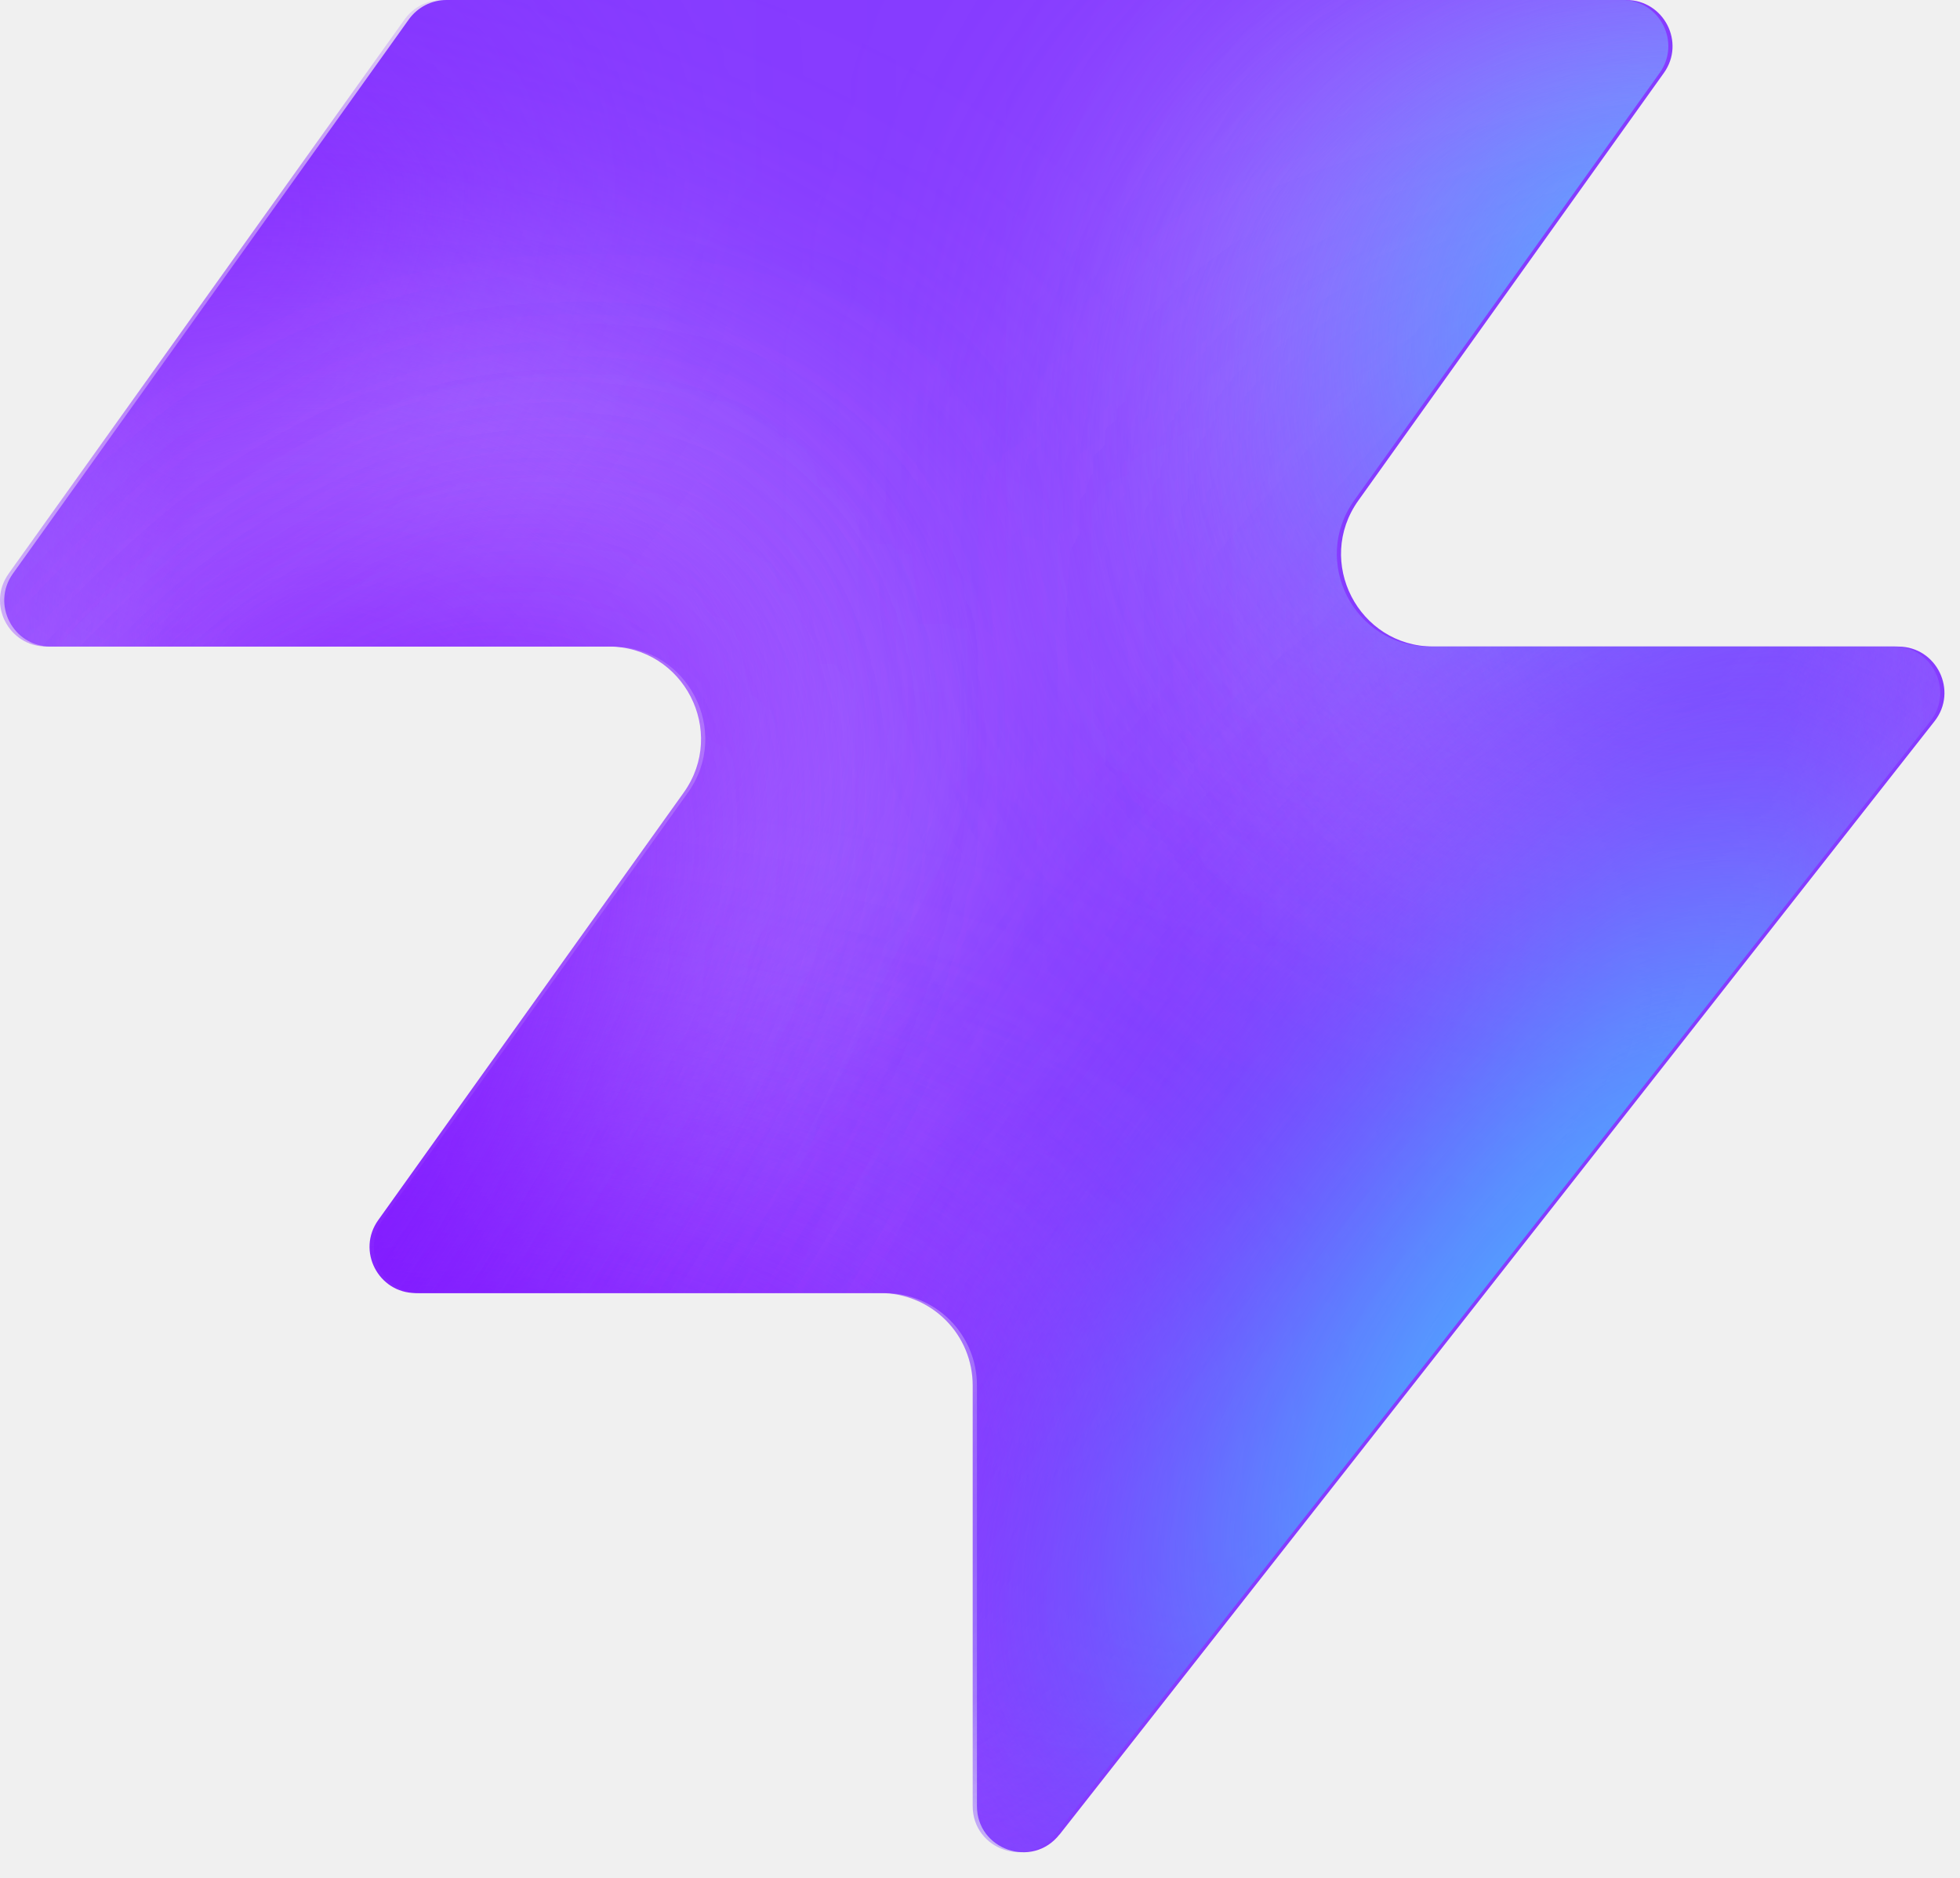
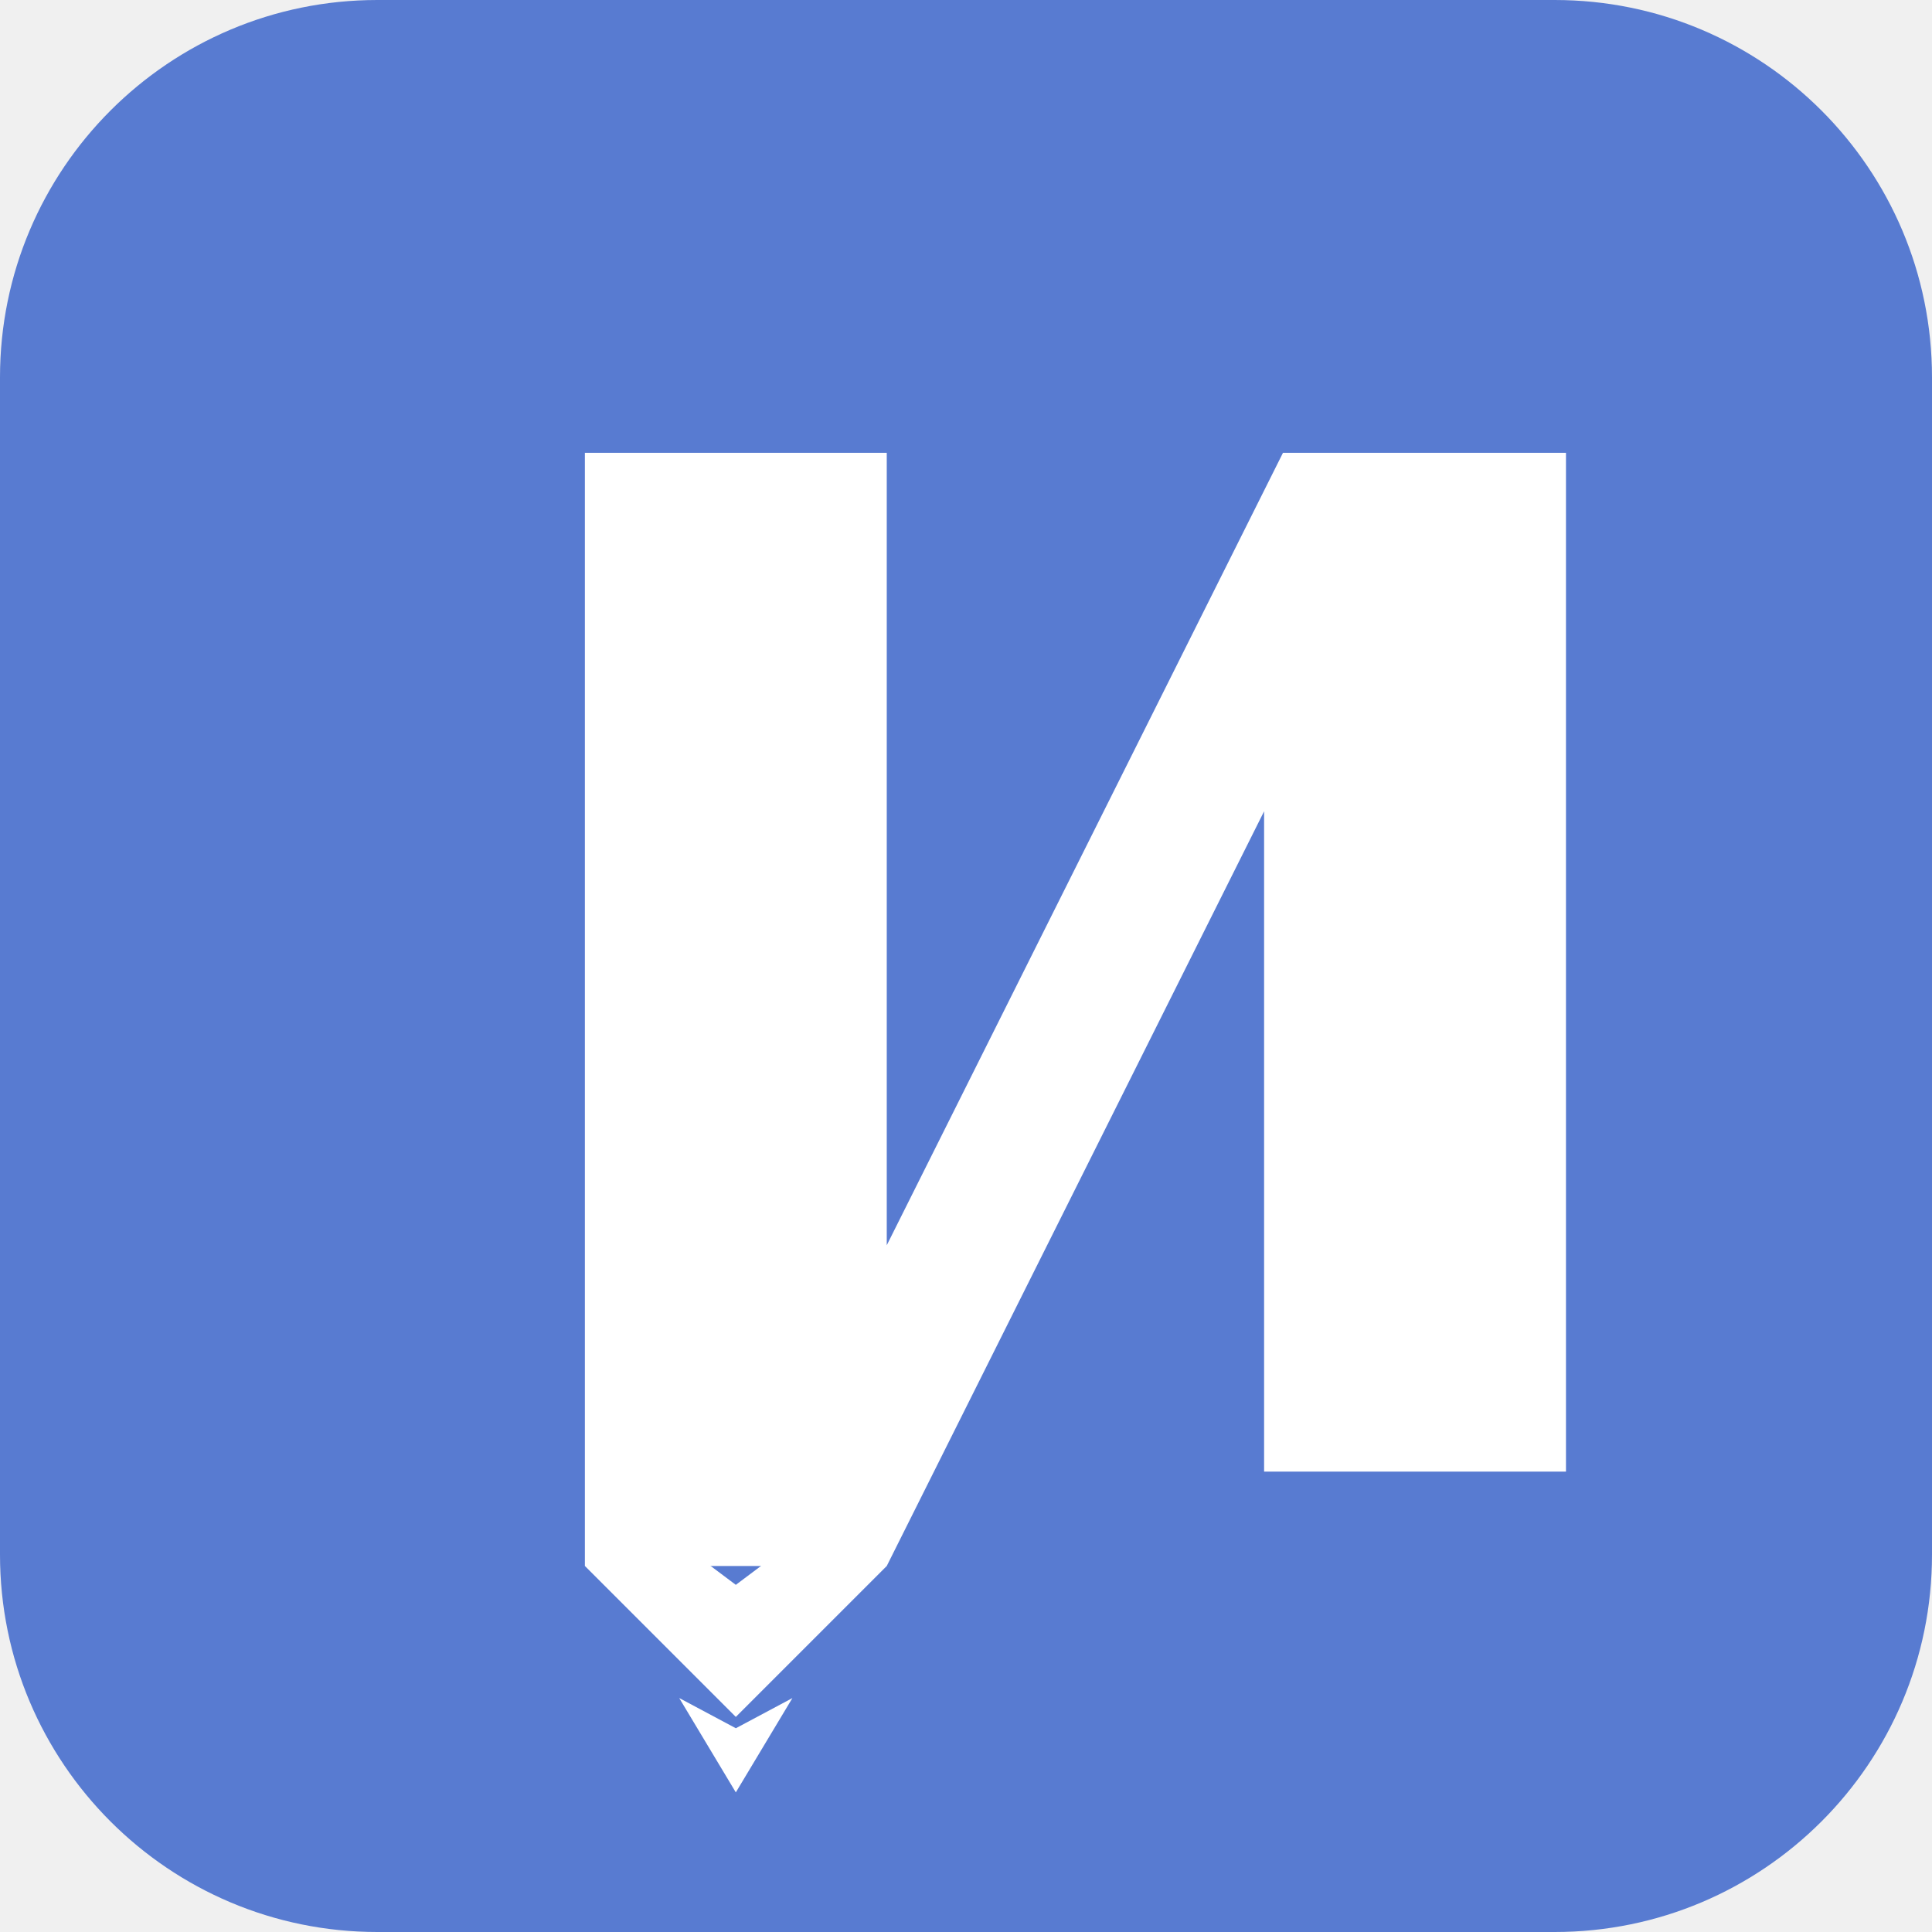
- <svg xmlns="http://www.w3.org/2000/svg" width="48" height="46" fill="none" viewBox="0 0 48 46">
-   <path fill="#863bff" d="M25.946 44.938c-.664.845-2.021.375-2.021-.698V33.937a2.26 2.26 0 0 0-2.262-2.262H10.287c-.92 0-1.456-1.04-.92-1.788l7.48-10.471c1.07-1.497 0-3.578-1.842-3.578H1.237c-.92 0-1.456-1.04-.92-1.788L10.013.474c.214-.297.556-.474.92-.474h28.894c.92 0 1.456 1.04.92 1.788l-7.48 10.471c-1.07 1.498 0 3.579 1.842 3.579h11.377c.943 0 1.473 1.088.89 1.83L25.947 44.94z" style="fill:#863bff;fill:color(display-p3 .525 .23 1);fill-opacity:1" />
-   <mask id="a" width="48" height="46" x="0" y="0" maskUnits="userSpaceOnUse" style="mask-type:alpha">
-     <path fill="#000" d="M25.842 44.938c-.664.844-2.021.375-2.021-.698V33.937a2.26 2.26 0 0 0-2.262-2.262H10.183c-.92 0-1.456-1.04-.92-1.788l7.48-10.471c1.07-1.498 0-3.579-1.842-3.579H1.133c-.92 0-1.456-1.04-.92-1.787L9.91.473c.214-.297.556-.474.92-.474h28.894c.92 0 1.456 1.04.92 1.788l-7.48 10.471c-1.07 1.498 0 3.578 1.842 3.578h11.377c.943 0 1.473 1.088.89 1.832L25.843 44.94z" style="fill:#000;fill-opacity:1" />
-   </mask>
-   <g mask="url(#a)">
-     <g filter="url(#b)">
-       <ellipse cx="5.508" cy="14.704" fill="#ede6ff" rx="5.508" ry="14.704" style="fill:#ede6ff;fill:color(display-p3 .927 .903 1);fill-opacity:1" transform="matrix(.00324 1 1 -.00324 -4.47 31.516)" />
-     </g>
-     <g filter="url(#c)">
-       <ellipse cx="10.399" cy="29.851" fill="#ede6ff" rx="10.399" ry="29.851" style="fill:#ede6ff;fill:color(display-p3 .927 .903 1);fill-opacity:1" transform="matrix(.00324 1 1 -.00324 -39.328 7.883)" />
-     </g>
-     <g filter="url(#d)">
-       <ellipse cx="5.508" cy="30.487" fill="#7e14ff" rx="5.508" ry="30.487" style="fill:#7e14ff;fill:color(display-p3 .492 .077 1);fill-opacity:1" transform="rotate(89.814 -25.913 -14.639)scale(1 -1)" />
-     </g>
-     <g filter="url(#e)">
-       <ellipse cx="5.508" cy="30.599" fill="#7e14ff" rx="5.508" ry="30.599" style="fill:#7e14ff;fill:color(display-p3 .492 .077 1);fill-opacity:1" transform="rotate(89.814 -32.644 -3.334)scale(1 -1)" />
-     </g>
-     <g filter="url(#f)">
-       <ellipse cx="5.508" cy="30.599" fill="#7e14ff" rx="5.508" ry="30.599" style="fill:#7e14ff;fill:color(display-p3 .492 .077 1);fill-opacity:1" transform="matrix(.00324 1 1 -.00324 -34.34 30.47)" />
-     </g>
-     <g filter="url(#g)">
-       <ellipse cx="14.072" cy="22.078" fill="#ede6ff" rx="14.072" ry="22.078" style="fill:#ede6ff;fill:color(display-p3 .927 .903 1);fill-opacity:1" transform="rotate(93.35 24.506 48.493)scale(-1 1)" />
-     </g>
-     <g filter="url(#h)">
-       <ellipse cx="3.47" cy="21.501" fill="#7e14ff" rx="3.47" ry="21.501" style="fill:#7e14ff;fill:color(display-p3 .492 .077 1);fill-opacity:1" transform="rotate(89.009 28.708 47.59)scale(-1 1)" />
-     </g>
-     <g filter="url(#i)">
-       <ellipse cx="3.47" cy="21.501" fill="#7e14ff" rx="3.47" ry="21.501" style="fill:#7e14ff;fill:color(display-p3 .492 .077 1);fill-opacity:1" transform="rotate(89.009 28.708 47.59)scale(-1 1)" />
-     </g>
-     <g filter="url(#j)">
-       <ellipse cx=".387" cy="8.972" fill="#7e14ff" rx="4.407" ry="29.108" style="fill:#7e14ff;fill:color(display-p3 .492 .077 1);fill-opacity:1" transform="rotate(39.51 .387 8.972)" />
-     </g>
-     <g filter="url(#k)">
-       <ellipse cx="47.523" cy="-6.092" fill="#7e14ff" rx="4.407" ry="29.108" style="fill:#7e14ff;fill:color(display-p3 .492 .077 1);fill-opacity:1" transform="rotate(37.892 47.523 -6.092)" />
-     </g>
-     <g filter="url(#l)">
-       <ellipse cx="41.412" cy="6.333" fill="#47bfff" rx="5.971" ry="9.665" style="fill:#47bfff;fill:color(display-p3 .28 .748 1);fill-opacity:1" transform="rotate(37.892 41.412 6.333)" />
-     </g>
-     <g filter="url(#m)">
-       <ellipse cx="-1.879" cy="38.332" fill="#7e14ff" rx="4.407" ry="29.108" style="fill:#7e14ff;fill:color(display-p3 .492 .077 1);fill-opacity:1" transform="rotate(37.892 -1.88 38.332)" />
-     </g>
-     <g filter="url(#n)">
-       <ellipse cx="-1.879" cy="38.332" fill="#7e14ff" rx="4.407" ry="29.108" style="fill:#7e14ff;fill:color(display-p3 .492 .077 1);fill-opacity:1" transform="rotate(37.892 -1.88 38.332)" />
-     </g>
-     <g filter="url(#o)">
-       <ellipse cx="35.651" cy="29.907" fill="#7e14ff" rx="4.407" ry="29.108" style="fill:#7e14ff;fill:color(display-p3 .492 .077 1);fill-opacity:1" transform="rotate(37.892 35.651 29.907)" />
-     </g>
-     <g filter="url(#p)">
-       <ellipse cx="38.418" cy="32.4" fill="#47bfff" rx="5.971" ry="15.297" style="fill:#47bfff;fill:color(display-p3 .28 .748 1);fill-opacity:1" transform="rotate(37.892 38.418 32.4)" />
-     </g>
-   </g>
-   <defs>
-     <filter id="b" width="60.045" height="41.654" x="-19.77" y="16.149" color-interpolation-filters="sRGB" filterUnits="userSpaceOnUse">
-       <feFlood flood-opacity="0" result="BackgroundImageFix" />
-       <feBlend in="SourceGraphic" in2="BackgroundImageFix" result="shape" />
-       <feGaussianBlur result="effect1_foregroundBlur_2002_17158" stdDeviation="7.659" />
-     </filter>
-     <filter id="c" width="90.34" height="51.437" x="-54.613" y="-7.533" color-interpolation-filters="sRGB" filterUnits="userSpaceOnUse">
-       <feFlood flood-opacity="0" result="BackgroundImageFix" />
-       <feBlend in="SourceGraphic" in2="BackgroundImageFix" result="shape" />
-       <feGaussianBlur result="effect1_foregroundBlur_2002_17158" stdDeviation="7.659" />
-     </filter>
-     <filter id="d" width="79.355" height="29.4" x="-49.64" y="2.03" color-interpolation-filters="sRGB" filterUnits="userSpaceOnUse">
-       <feFlood flood-opacity="0" result="BackgroundImageFix" />
-       <feBlend in="SourceGraphic" in2="BackgroundImageFix" result="shape" />
-       <feGaussianBlur result="effect1_foregroundBlur_2002_17158" stdDeviation="4.596" />
-     </filter>
-     <filter id="e" width="79.579" height="29.4" x="-45.045" y="20.029" color-interpolation-filters="sRGB" filterUnits="userSpaceOnUse">
-       <feFlood flood-opacity="0" result="BackgroundImageFix" />
-       <feBlend in="SourceGraphic" in2="BackgroundImageFix" result="shape" />
-       <feGaussianBlur result="effect1_foregroundBlur_2002_17158" stdDeviation="4.596" />
-     </filter>
-     <filter id="f" width="79.579" height="29.4" x="-43.513" y="21.178" color-interpolation-filters="sRGB" filterUnits="userSpaceOnUse">
-       <feFlood flood-opacity="0" result="BackgroundImageFix" />
-       <feBlend in="SourceGraphic" in2="BackgroundImageFix" result="shape" />
-       <feGaussianBlur result="effect1_foregroundBlur_2002_17158" stdDeviation="4.596" />
-     </filter>
-     <filter id="g" width="74.749" height="58.852" x="15.756" y="-17.901" color-interpolation-filters="sRGB" filterUnits="userSpaceOnUse">
-       <feFlood flood-opacity="0" result="BackgroundImageFix" />
-       <feBlend in="SourceGraphic" in2="BackgroundImageFix" result="shape" />
-       <feGaussianBlur result="effect1_foregroundBlur_2002_17158" stdDeviation="7.659" />
-     </filter>
-     <filter id="h" width="61.377" height="25.362" x="23.548" y="2.284" color-interpolation-filters="sRGB" filterUnits="userSpaceOnUse">
-       <feFlood flood-opacity="0" result="BackgroundImageFix" />
-       <feBlend in="SourceGraphic" in2="BackgroundImageFix" result="shape" />
-       <feGaussianBlur result="effect1_foregroundBlur_2002_17158" stdDeviation="4.596" />
-     </filter>
-     <filter id="i" width="61.377" height="25.362" x="23.548" y="2.284" color-interpolation-filters="sRGB" filterUnits="userSpaceOnUse">
-       <feFlood flood-opacity="0" result="BackgroundImageFix" />
-       <feBlend in="SourceGraphic" in2="BackgroundImageFix" result="shape" />
-       <feGaussianBlur result="effect1_foregroundBlur_2002_17158" stdDeviation="4.596" />
-     </filter>
-     <filter id="j" width="56.045" height="63.649" x="-27.636" y="-22.853" color-interpolation-filters="sRGB" filterUnits="userSpaceOnUse">
-       <feFlood flood-opacity="0" result="BackgroundImageFix" />
-       <feBlend in="SourceGraphic" in2="BackgroundImageFix" result="shape" />
-       <feGaussianBlur result="effect1_foregroundBlur_2002_17158" stdDeviation="4.596" />
-     </filter>
-     <filter id="k" width="54.814" height="64.646" x="20.116" y="-38.415" color-interpolation-filters="sRGB" filterUnits="userSpaceOnUse">
-       <feFlood flood-opacity="0" result="BackgroundImageFix" />
-       <feBlend in="SourceGraphic" in2="BackgroundImageFix" result="shape" />
-       <feGaussianBlur result="effect1_foregroundBlur_2002_17158" stdDeviation="4.596" />
-     </filter>
-     <filter id="l" width="33.541" height="35.313" x="24.641" y="-11.323" color-interpolation-filters="sRGB" filterUnits="userSpaceOnUse">
-       <feFlood flood-opacity="0" result="BackgroundImageFix" />
-       <feBlend in="SourceGraphic" in2="BackgroundImageFix" result="shape" />
-       <feGaussianBlur result="effect1_foregroundBlur_2002_17158" stdDeviation="4.596" />
-     </filter>
-     <filter id="m" width="54.814" height="64.646" x="-29.286" y="6.009" color-interpolation-filters="sRGB" filterUnits="userSpaceOnUse">
-       <feFlood flood-opacity="0" result="BackgroundImageFix" />
-       <feBlend in="SourceGraphic" in2="BackgroundImageFix" result="shape" />
-       <feGaussianBlur result="effect1_foregroundBlur_2002_17158" stdDeviation="4.596" />
-     </filter>
-     <filter id="n" width="54.814" height="64.646" x="-29.286" y="6.009" color-interpolation-filters="sRGB" filterUnits="userSpaceOnUse">
-       <feFlood flood-opacity="0" result="BackgroundImageFix" />
-       <feBlend in="SourceGraphic" in2="BackgroundImageFix" result="shape" />
-       <feGaussianBlur result="effect1_foregroundBlur_2002_17158" stdDeviation="4.596" />
-     </filter>
-     <filter id="o" width="54.814" height="64.646" x="8.244" y="-2.416" color-interpolation-filters="sRGB" filterUnits="userSpaceOnUse">
-       <feFlood flood-opacity="0" result="BackgroundImageFix" />
-       <feBlend in="SourceGraphic" in2="BackgroundImageFix" result="shape" />
-       <feGaussianBlur result="effect1_foregroundBlur_2002_17158" stdDeviation="4.596" />
-     </filter>
-     <filter id="p" width="39.409" height="43.623" x="18.713" y="10.588" color-interpolation-filters="sRGB" filterUnits="userSpaceOnUse">
-       <feFlood flood-opacity="0" result="BackgroundImageFix" />
-       <feBlend in="SourceGraphic" in2="BackgroundImageFix" result="shape" />
-       <feGaussianBlur result="effect1_foregroundBlur_2002_17158" stdDeviation="4.596" />
-     </filter>
-   </defs>
+ <svg xmlns="http://www.w3.org/2000/svg" viewBox="0 0 512 512">
+   <rect width="512" height="512" rx="100" fill="#587BD1" />
+   <path d="M155 120        H235        V330        L340 120        H415        V390        H335        V215        L235 415        H155        Z" fill="#FFFFFF" />
+   <path d="M155 415        L195 455        L235 415        L215 405        L195 420        L175 405        Z" fill="#FFFFFF" />
+   <path d="M180 450        L195 475        L210 450        L195 458        Z" fill="#FFFFFF" />
</svg>
